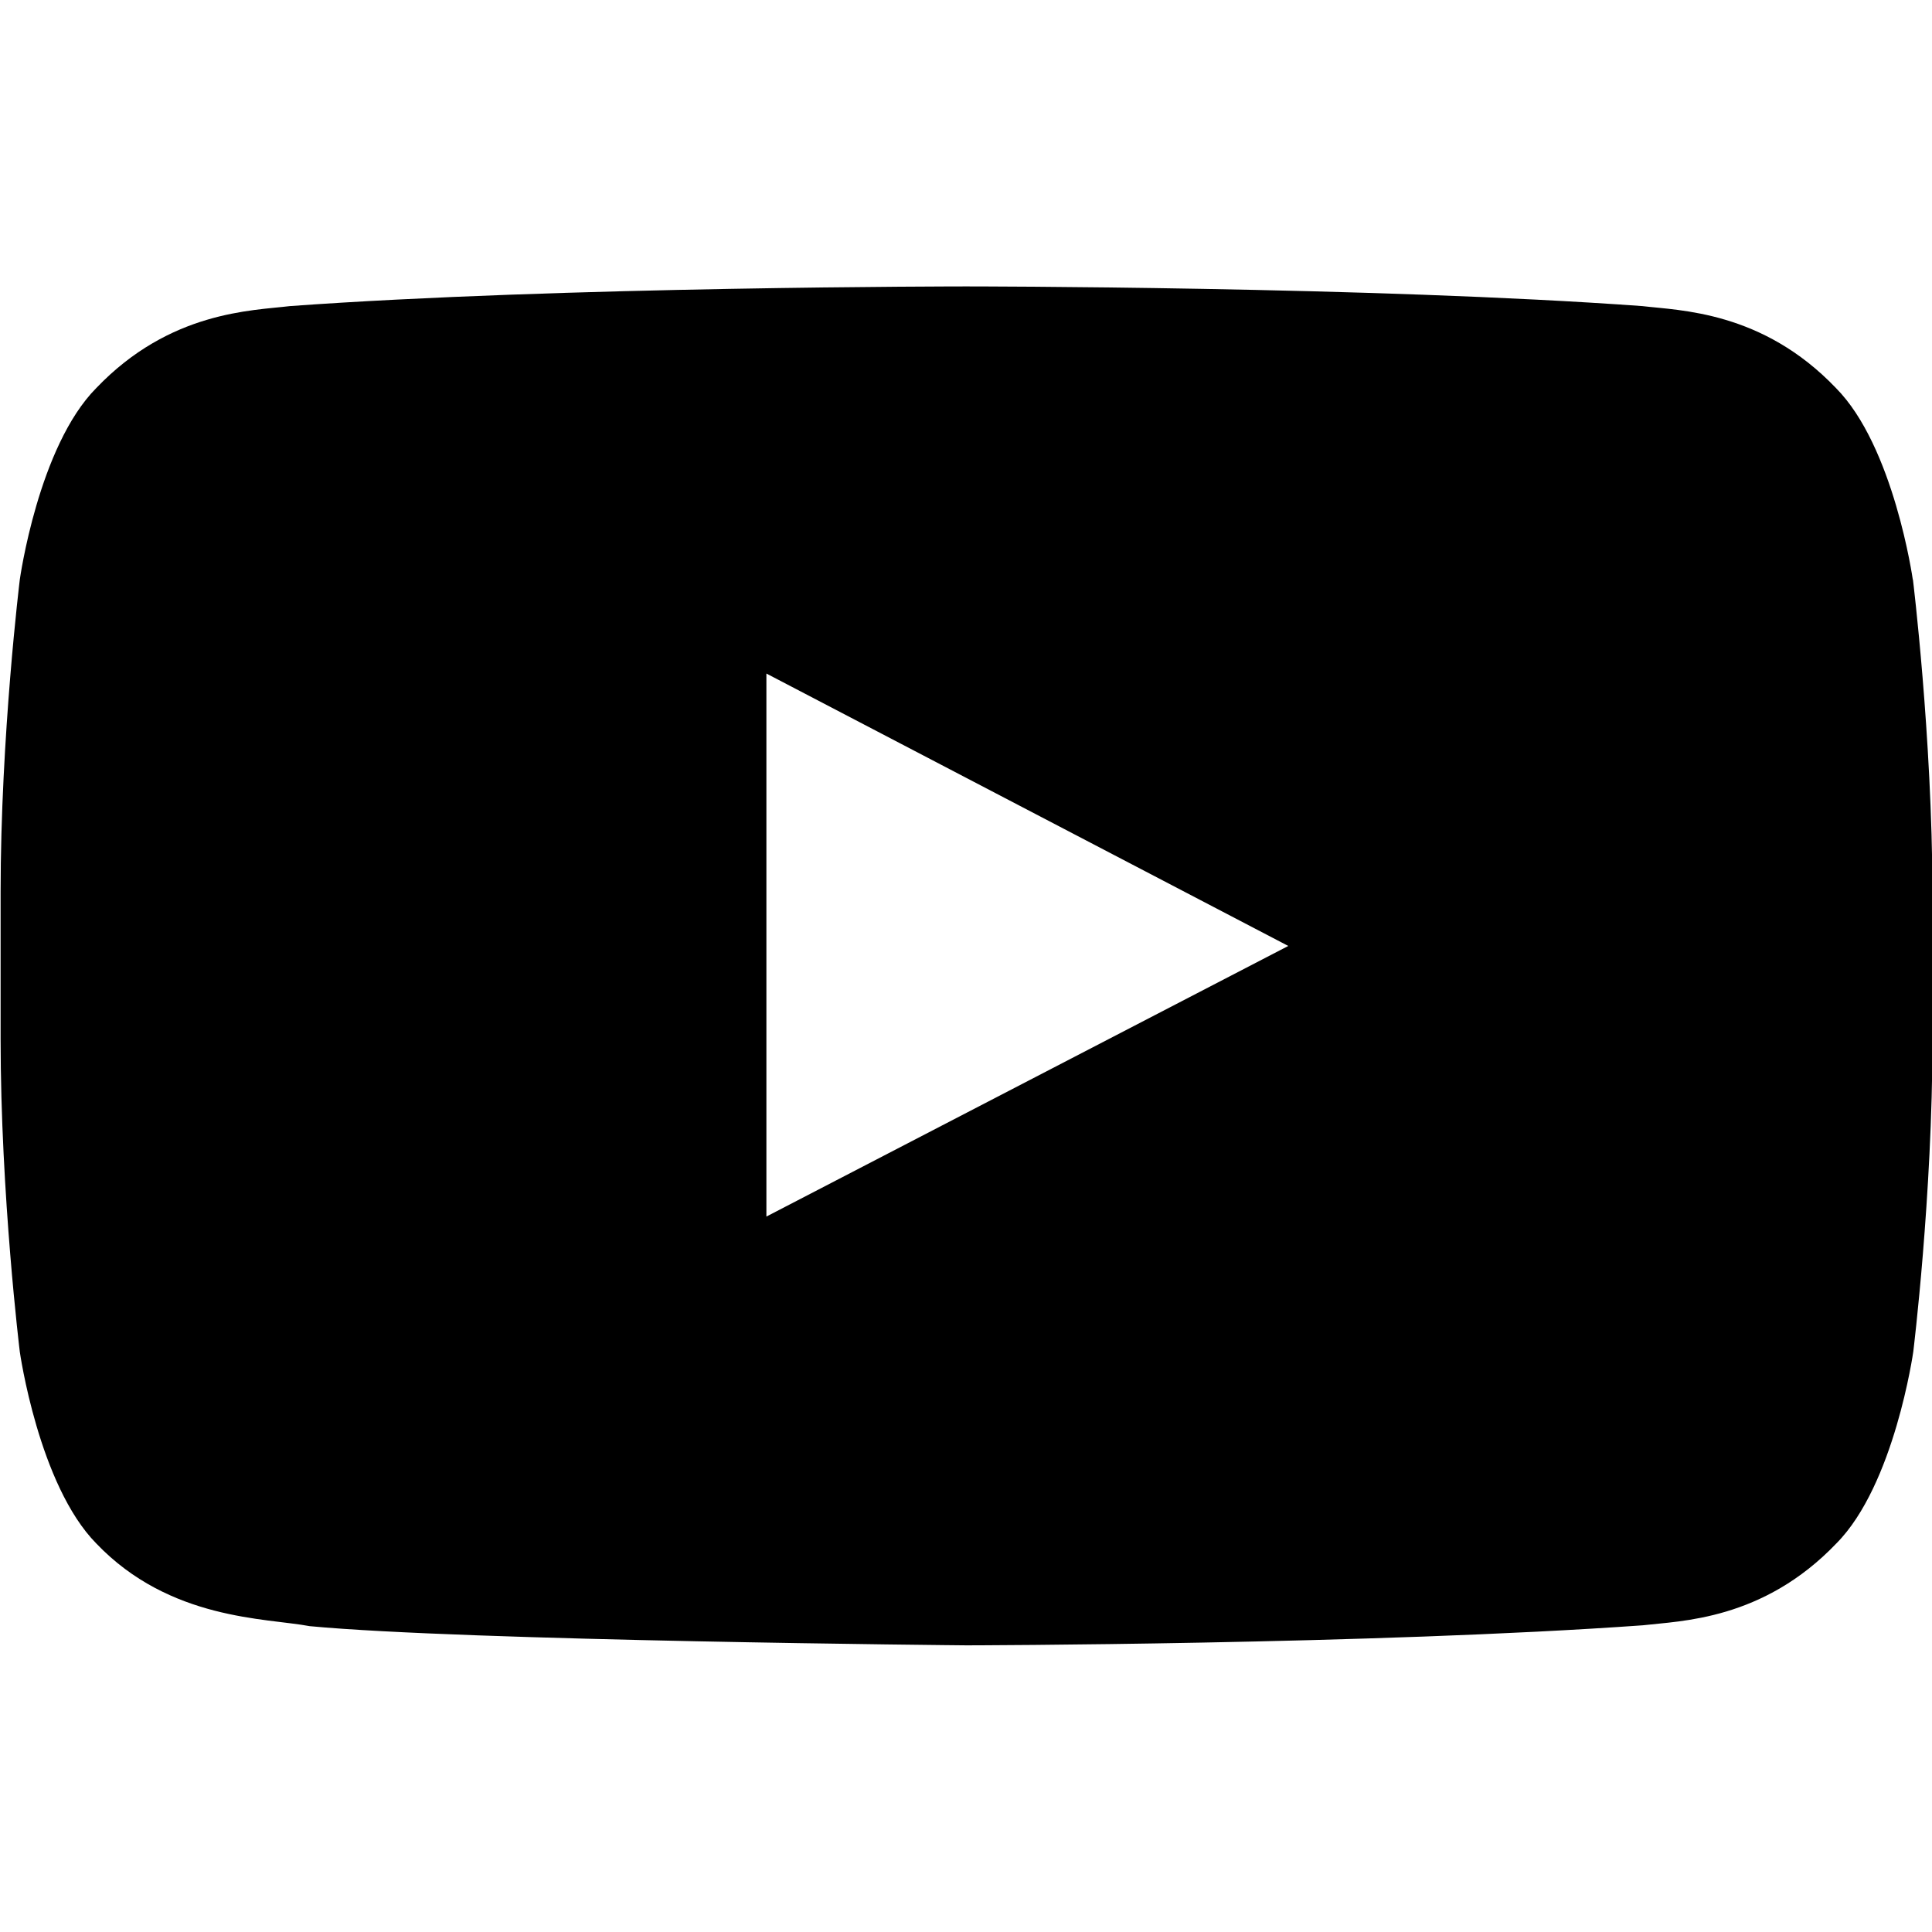
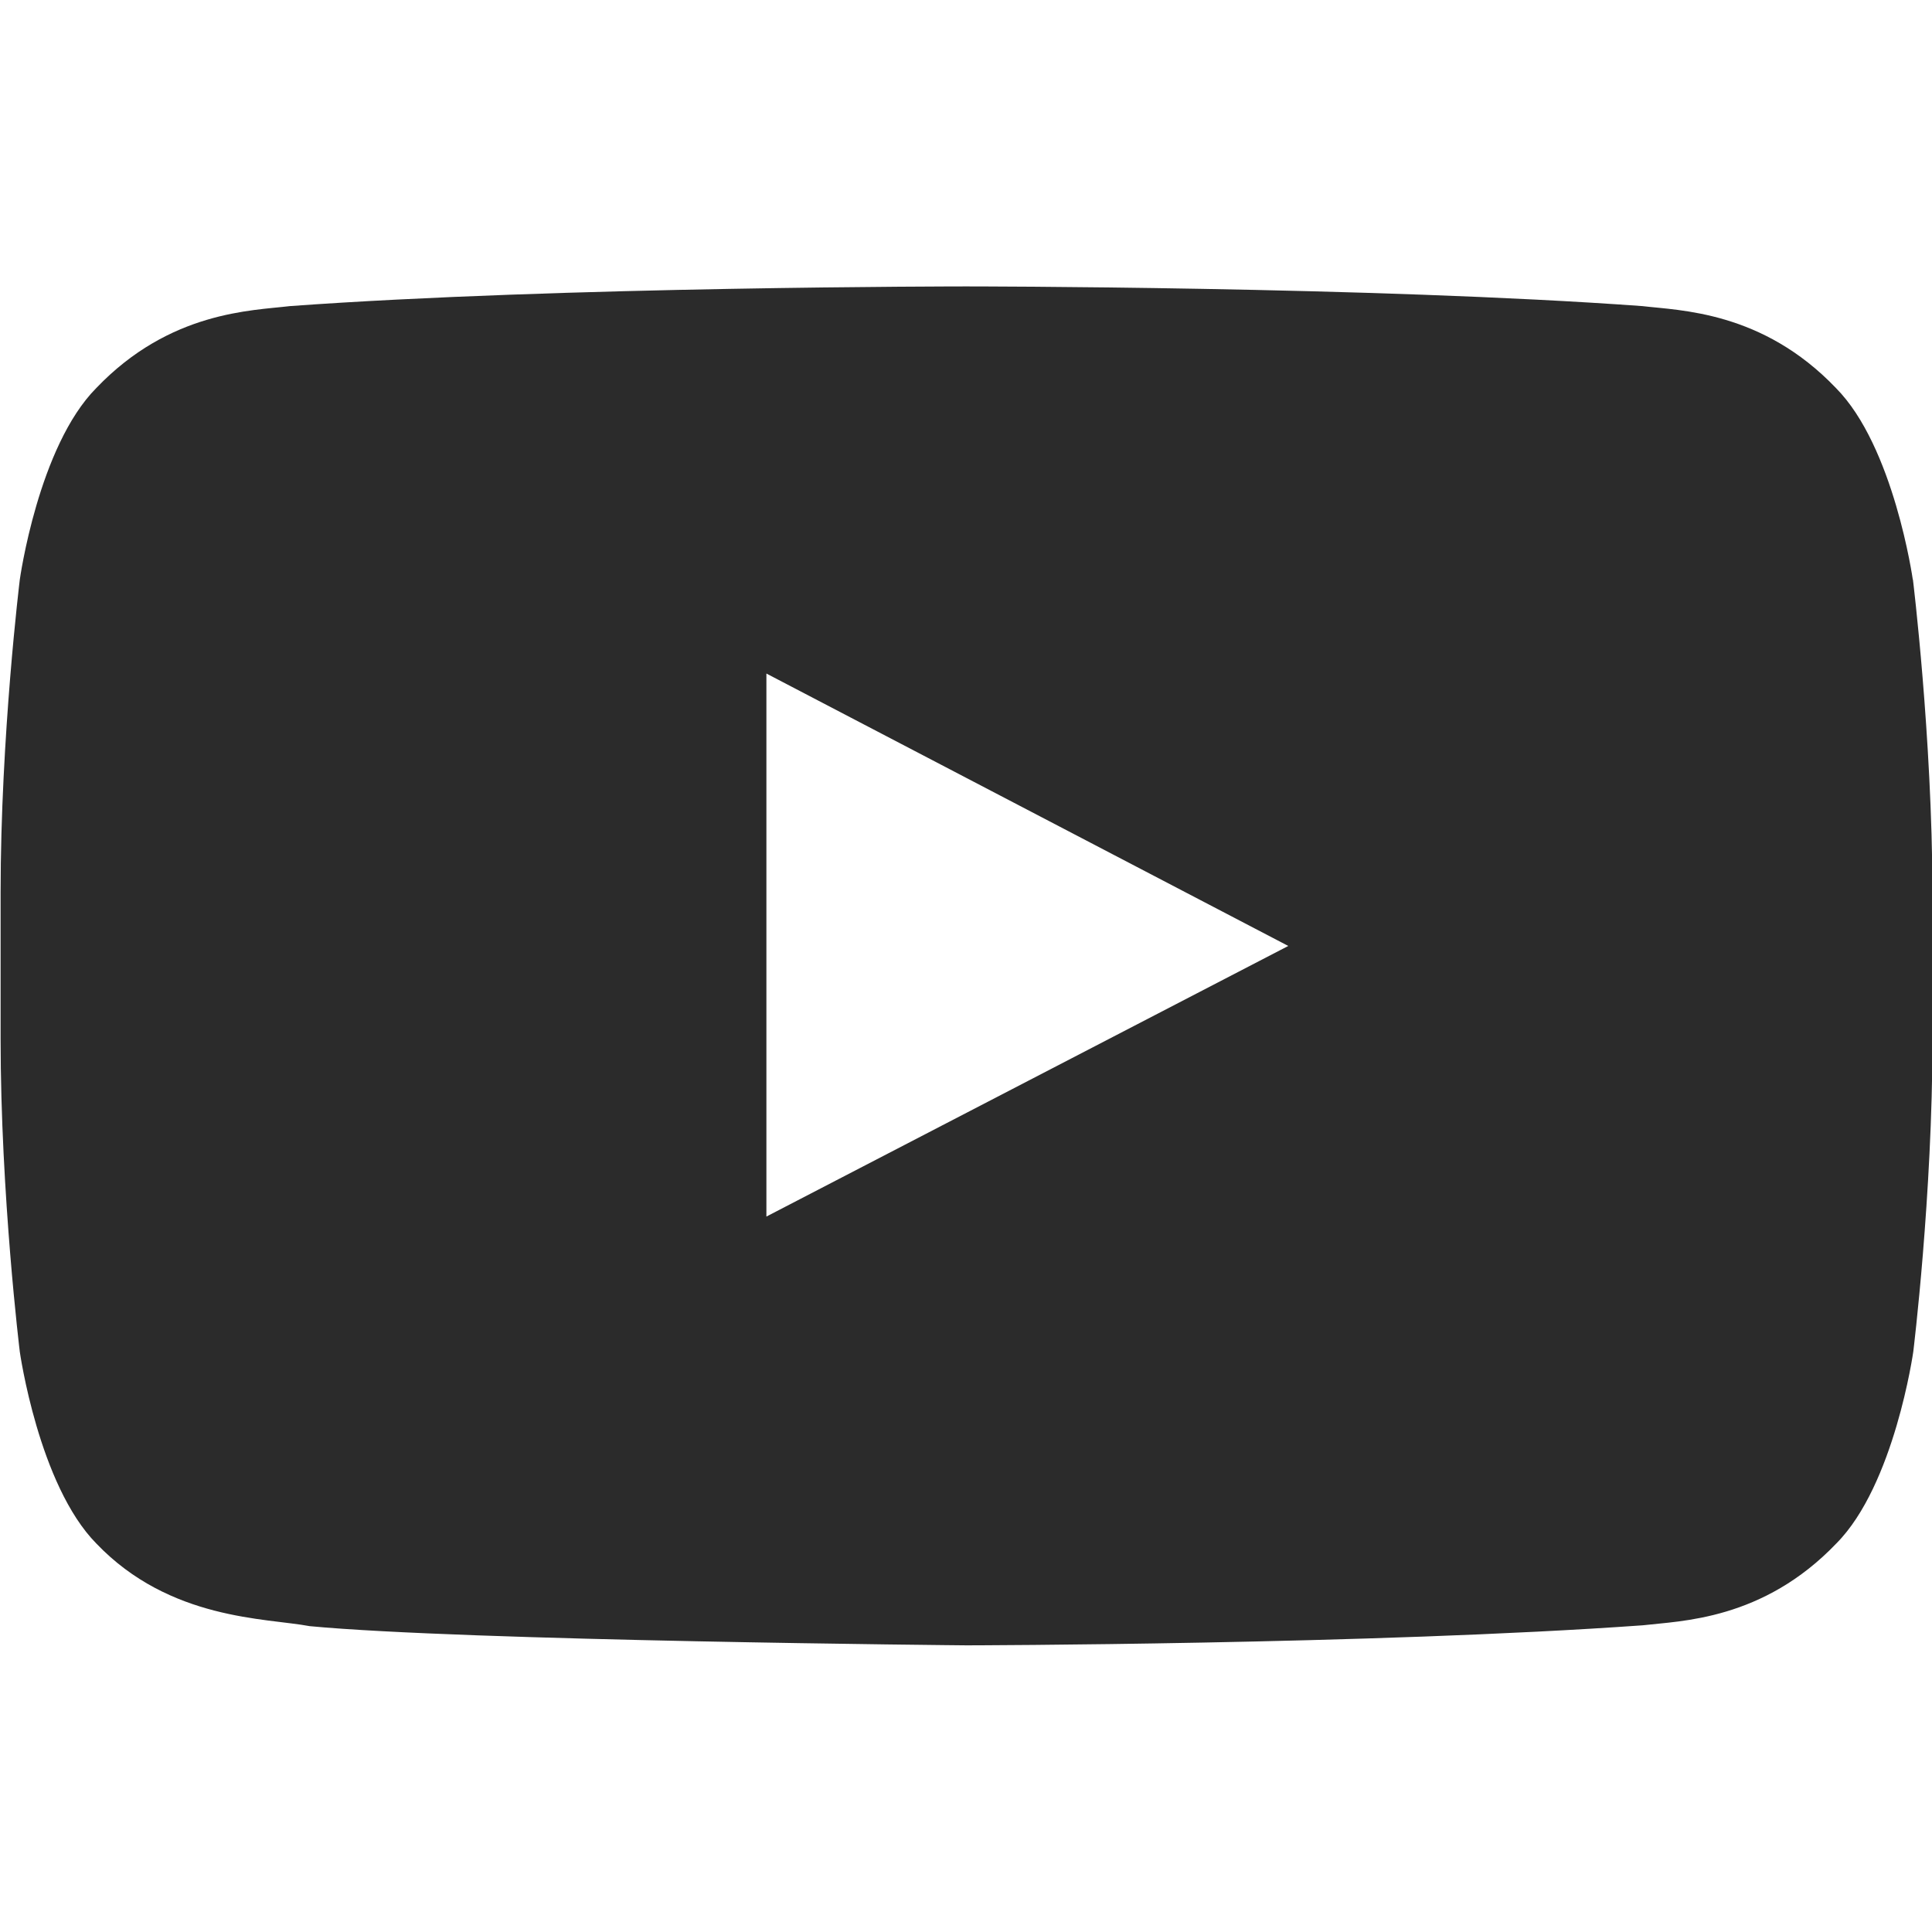
- <svg xmlns="http://www.w3.org/2000/svg" version="1.1" width="16" height="16" viewBox="0 0 16 16">
-   <path fill="#000000" d="M15.841 4.8c0 0-0.156-1.103-0.637-1.587-0.609-0.637-1.291-0.641-1.603-0.678-2.237-0.163-5.597-0.163-5.597-0.163h-0.006c0 0-3.359 0-5.597 0.163-0.313 0.038-0.994 0.041-1.603 0.678-0.481 0.484-0.634 1.587-0.634 1.587s-0.159 1.294-0.159 2.591v1.213c0 1.294 0.159 2.591 0.159 2.591s0.156 1.103 0.634 1.588c0.609 0.637 1.409 0.616 1.766 0.684 1.281 0.122 5.441 0.159 5.441 0.159s3.363-0.006 5.6-0.166c0.313-0.037 0.994-0.041 1.603-0.678 0.481-0.484 0.637-1.588 0.637-1.588s0.159-1.294 0.159-2.591v-1.213c-0.003-1.294-0.162-2.591-0.162-2.591zM6.347 10.075v-4.497l4.322 2.256-4.322 2.241z" />
+ <svg xmlns="http://www.w3.org/2000/svg" version="1.1" viewBox="0 0 16 16">
+   <path fill="#2b2b2b" d="M15.841 4.8c0 0-0.156-1.103-0.637-1.587-0.609-0.637-1.291-0.641-1.603-0.678-2.237-0.163-5.597-0.163-5.597-0.163h-0.006c0 0-3.359 0-5.597 0.163-0.313 0.038-0.994 0.041-1.603 0.678-0.481 0.484-0.634 1.587-0.634 1.587s-0.159 1.294-0.159 2.591v1.213c0 1.294 0.159 2.591 0.159 2.591s0.156 1.103 0.634 1.588c0.609 0.637 1.409 0.616 1.766 0.684 1.281 0.122 5.441 0.159 5.441 0.159s3.363-0.006 5.6-0.166c0.313-0.037 0.994-0.041 1.603-0.678 0.481-0.484 0.637-1.588 0.637-1.588s0.159-1.294 0.159-2.591v-1.213c-0.003-1.294-0.162-2.591-0.162-2.591zM6.347 10.075v-4.497l4.322 2.256-4.322 2.241z" />
</svg>
